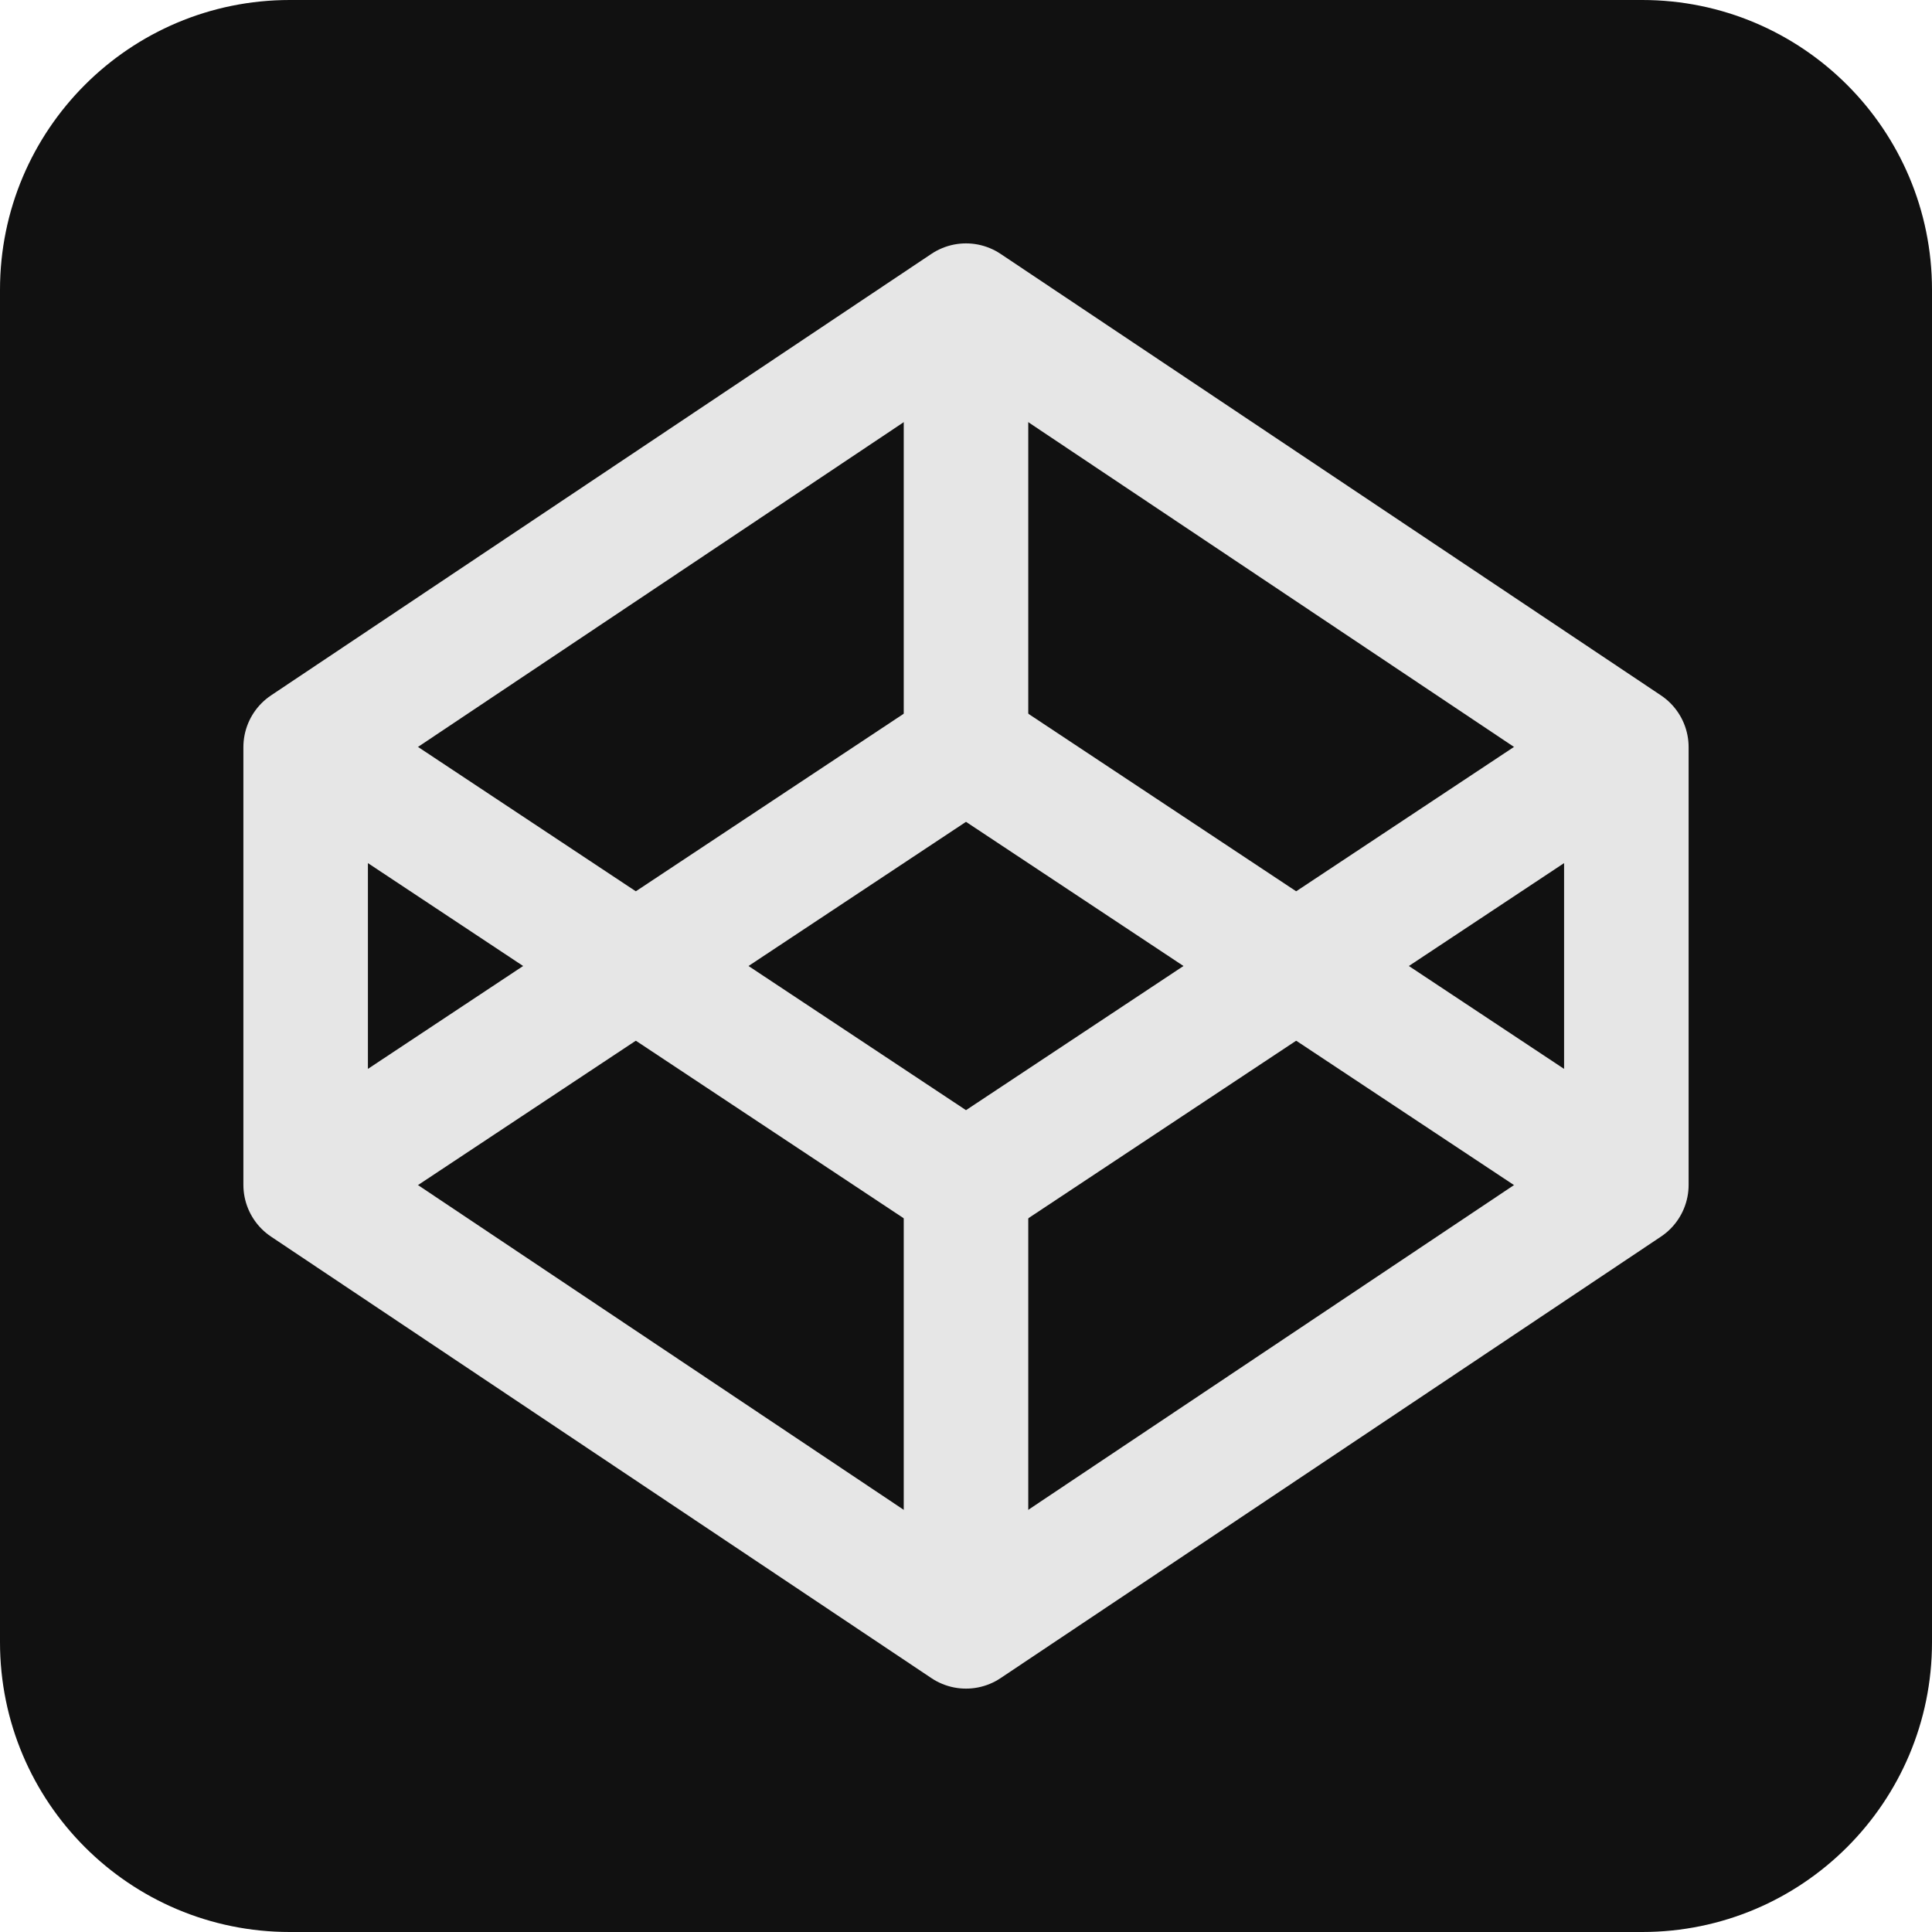
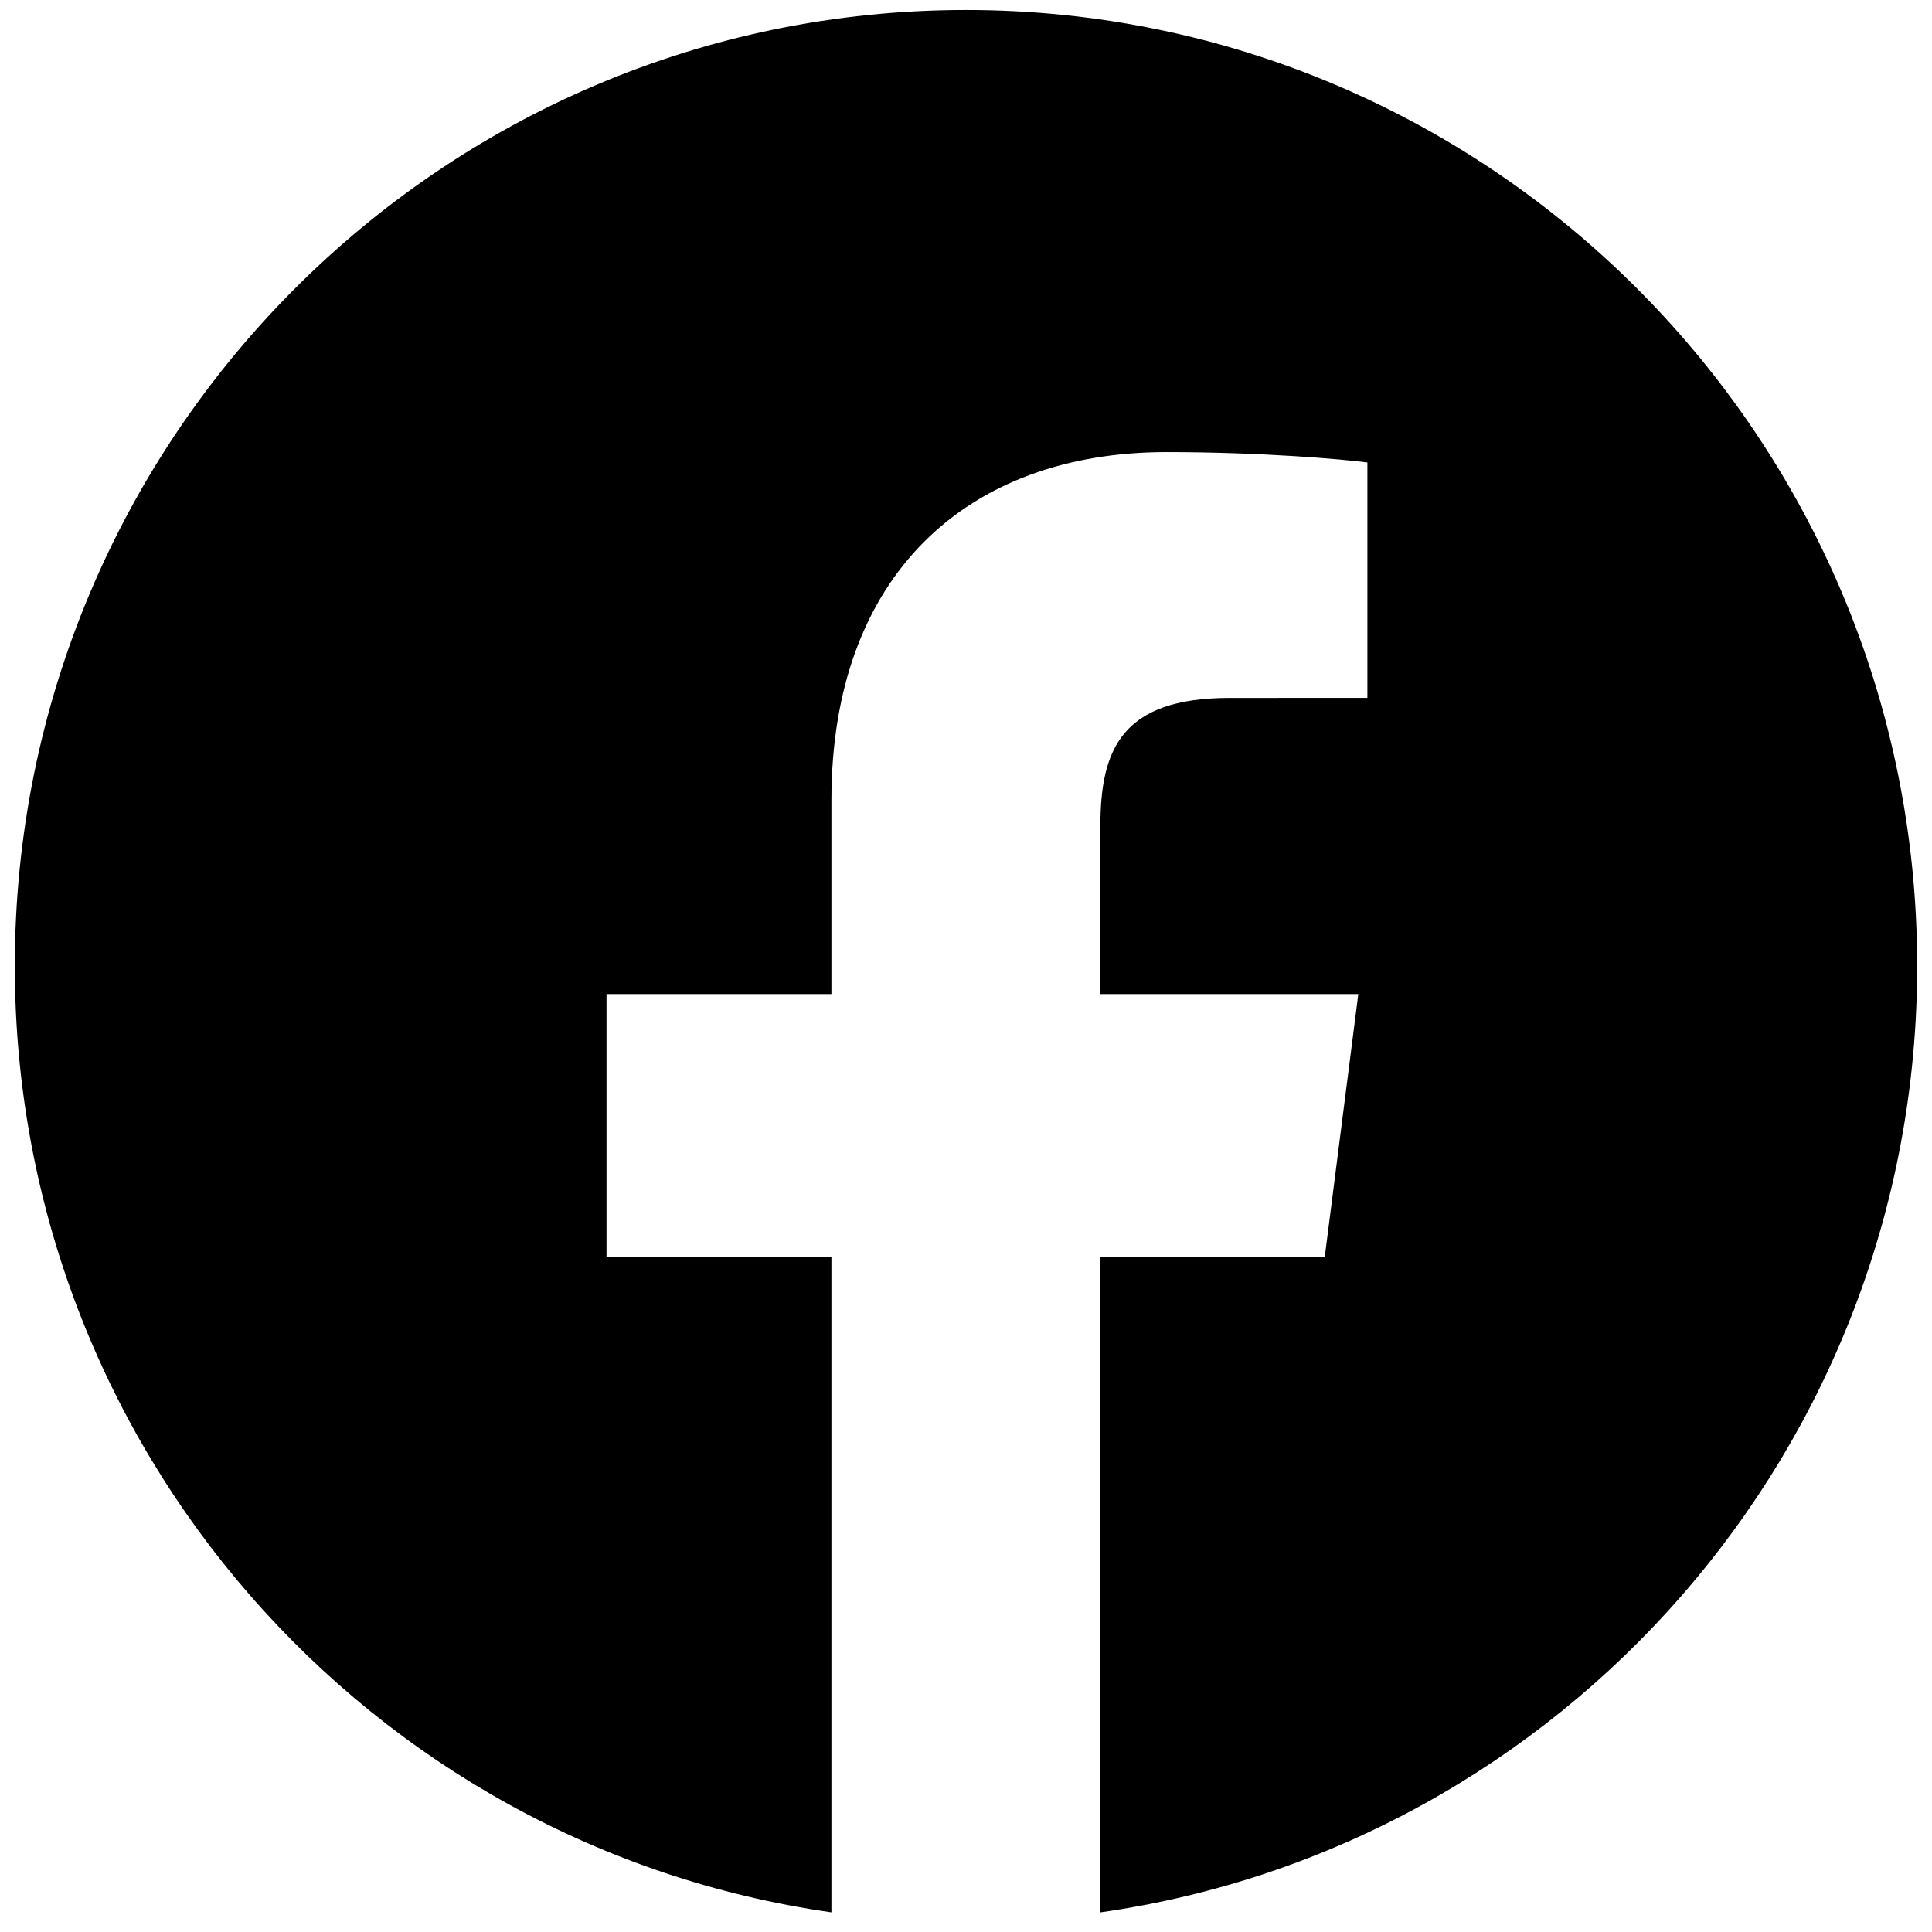
- <svg xmlns="http://www.w3.org/2000/svg" aria-label="CodePen" viewBox="0 0 512 512">
-   <rect width="512" height="512" fill="#111" rx="15%" />
-   <g fill="none" stroke="#e6e6e6" stroke-linejoin="round" stroke-width="33">
-     <path d="M81 198v116l175 117 175-117V198L256 81z" />
-     <path d="M81 198l175 116 175-116M256 81v117" />
-     <path d="M81 314l175-116 175 116M256 431V314" />
+ <svg xmlns="http://www.w3.org/2000/svg" version="1.1" width="256" height="256" viewBox="0 0 256 256" xml:space="preserve">
+   <defs>
+ </defs>
+   <g transform="translate(128 128) scale(0.72 0.72)" style="">
+     <g style="stroke: none; stroke-width: 0; stroke-dasharray: none; stroke-linecap: butt; stroke-linejoin: miter; stroke-miterlimit: 10; fill: none; fill-rule: nonzero; opacity: 1;" transform="translate(-175.05 -175.05) scale(3.89 3.89)">
+       <path d="M 45 -0.228 c -24.853 0 -45 20.25 -45 45.229 c 0 22.806 16.797 41.66 38.633 44.77 V 58.779 h -10.64 V 46.328 h 10.64 v -9.182 c 0 -10.656 6.441 -16.458 15.849 -16.458 c 4.506 0 8.38 0.339 9.508 0.491 v 11.136 l -6.525 0.003 c -5.116 0 -6.107 2.457 -6.107 6.061 v 7.949 h 12.202 l -1.589 12.451 H 51.359 v 30.993 C 73.199 86.666 90 67.81 90 45.001 C 90 20.022 69.853 -0.228 45 -0.228 z" style="stroke: none; stroke-width: 1; stroke-dasharray: none; stroke-linecap: butt; stroke-linejoin: miter; stroke-miterlimit: 10; fill: rgb(0,0,0); fill-rule: nonzero; opacity: 1;" transform=" matrix(1 0 0 1 0 0) " stroke-linecap="round" />
+     </g>
  </g>
</svg>
